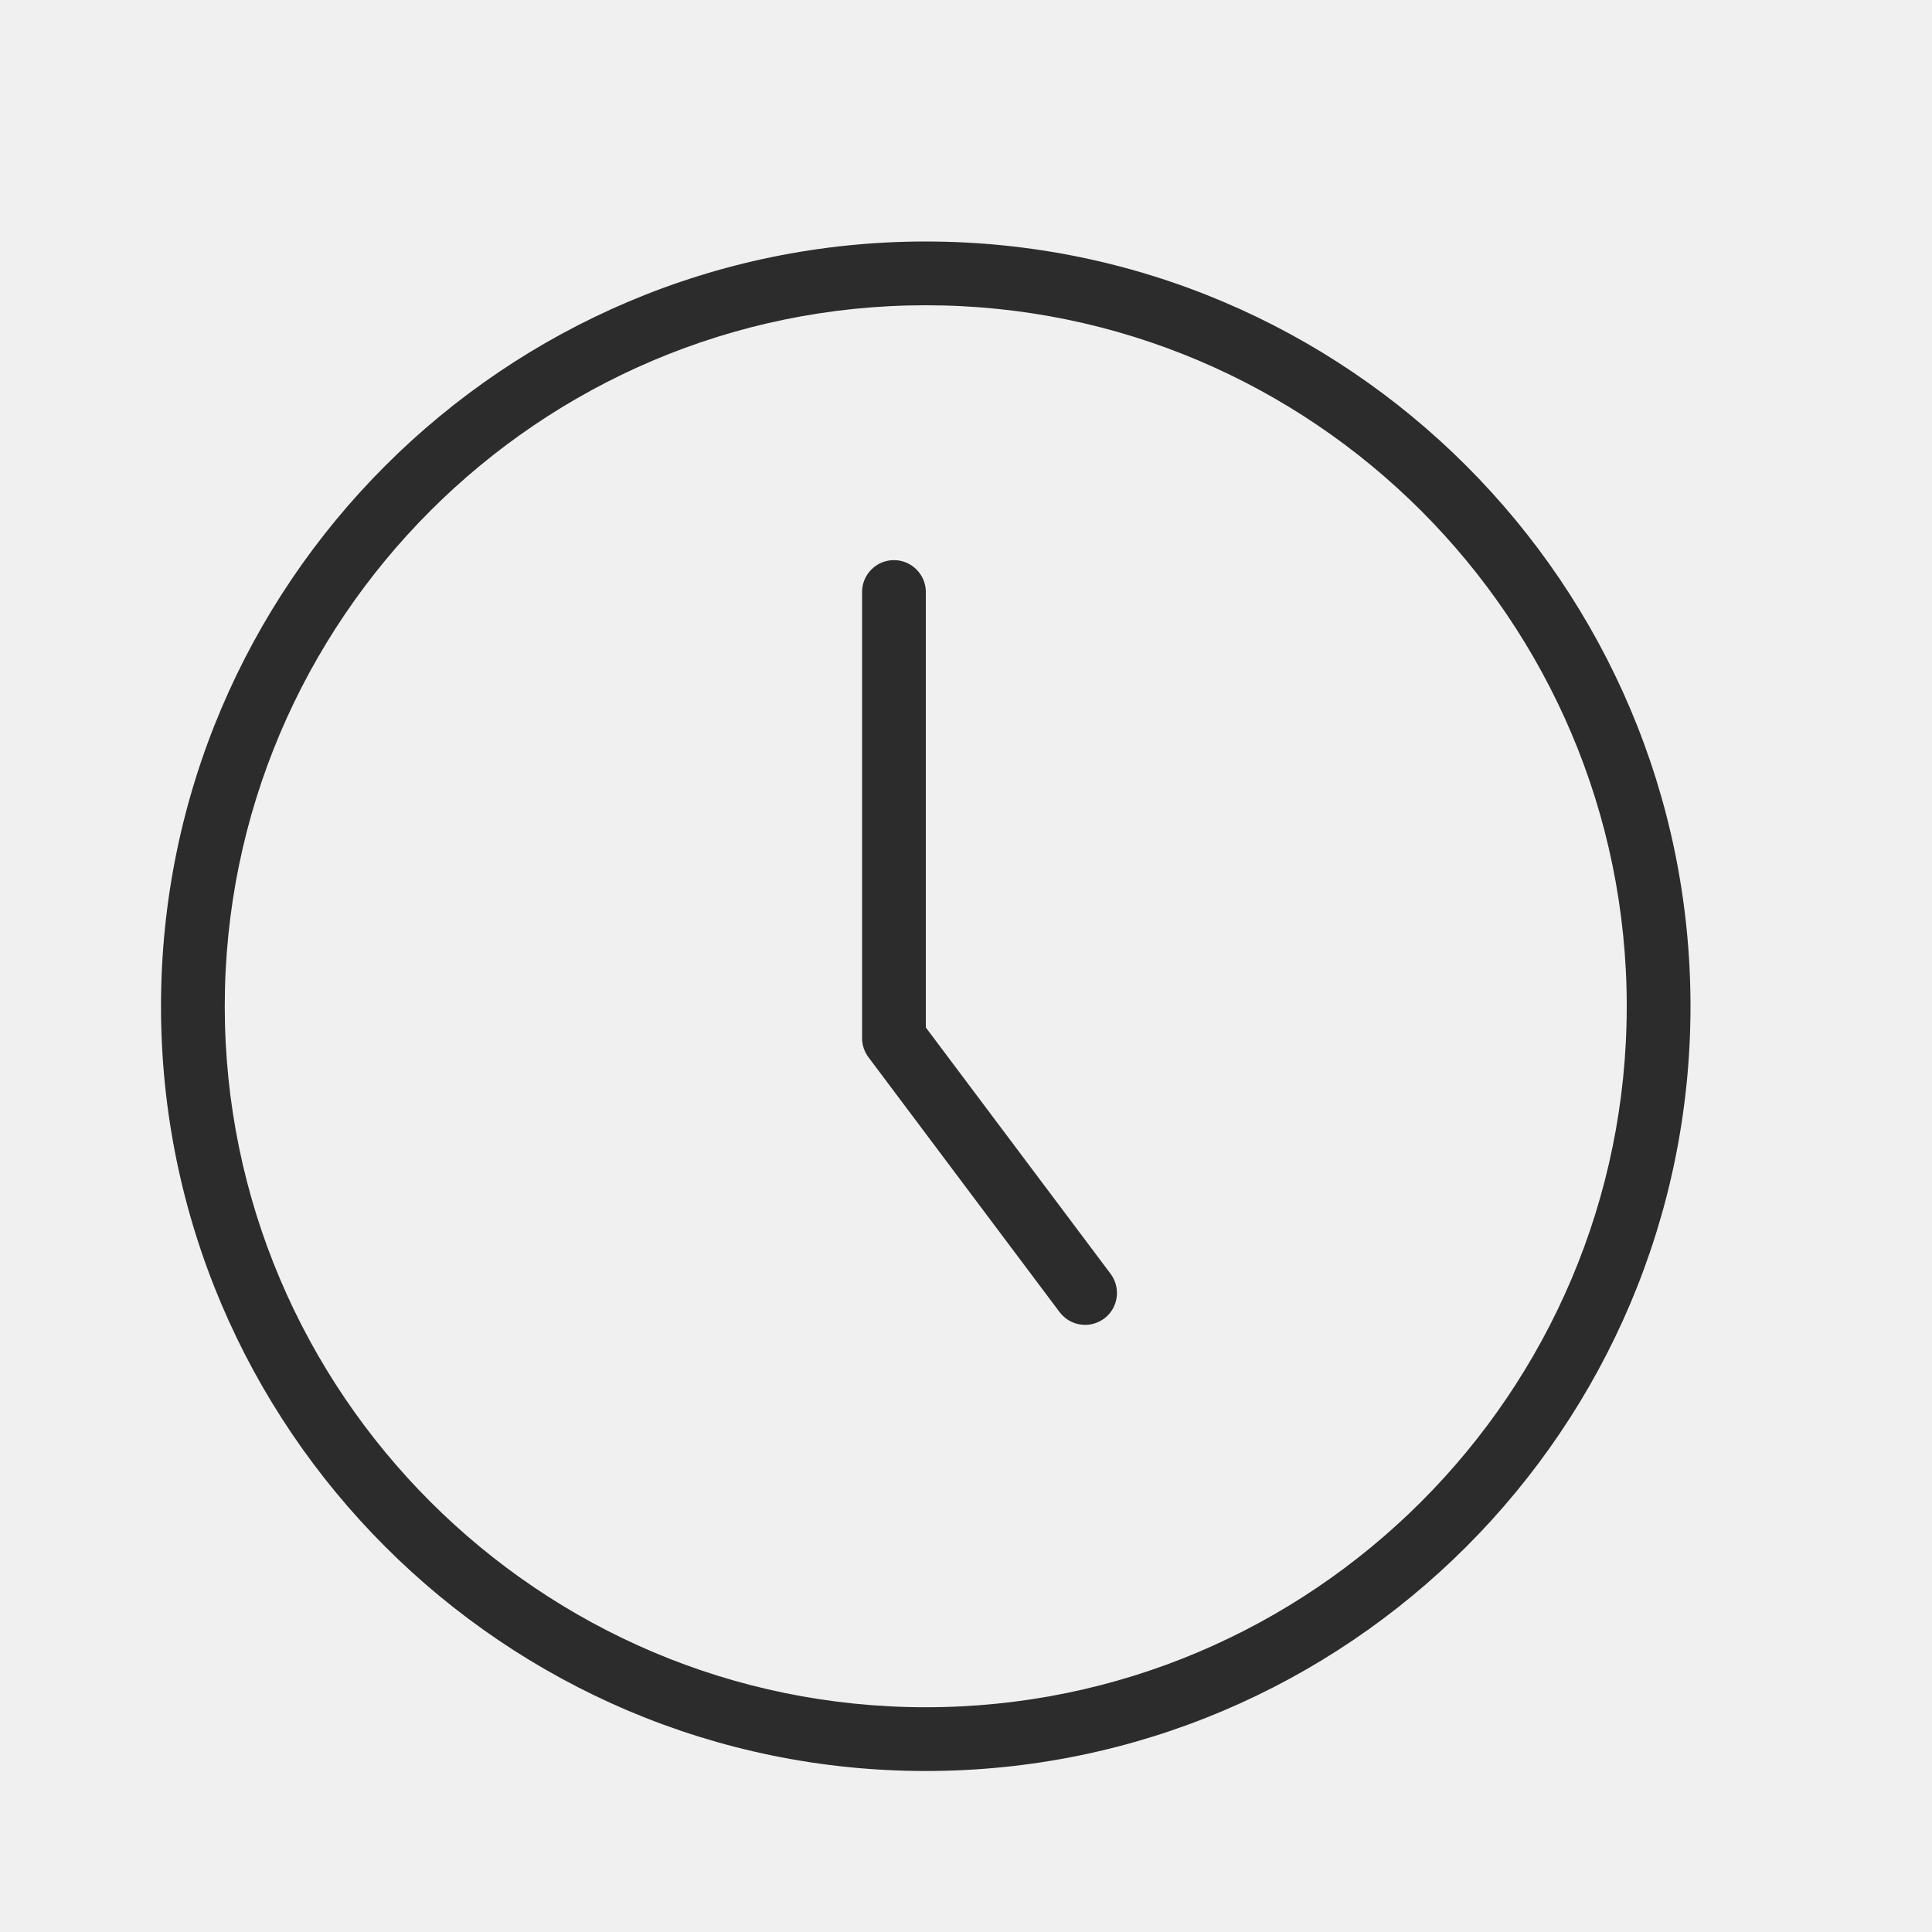
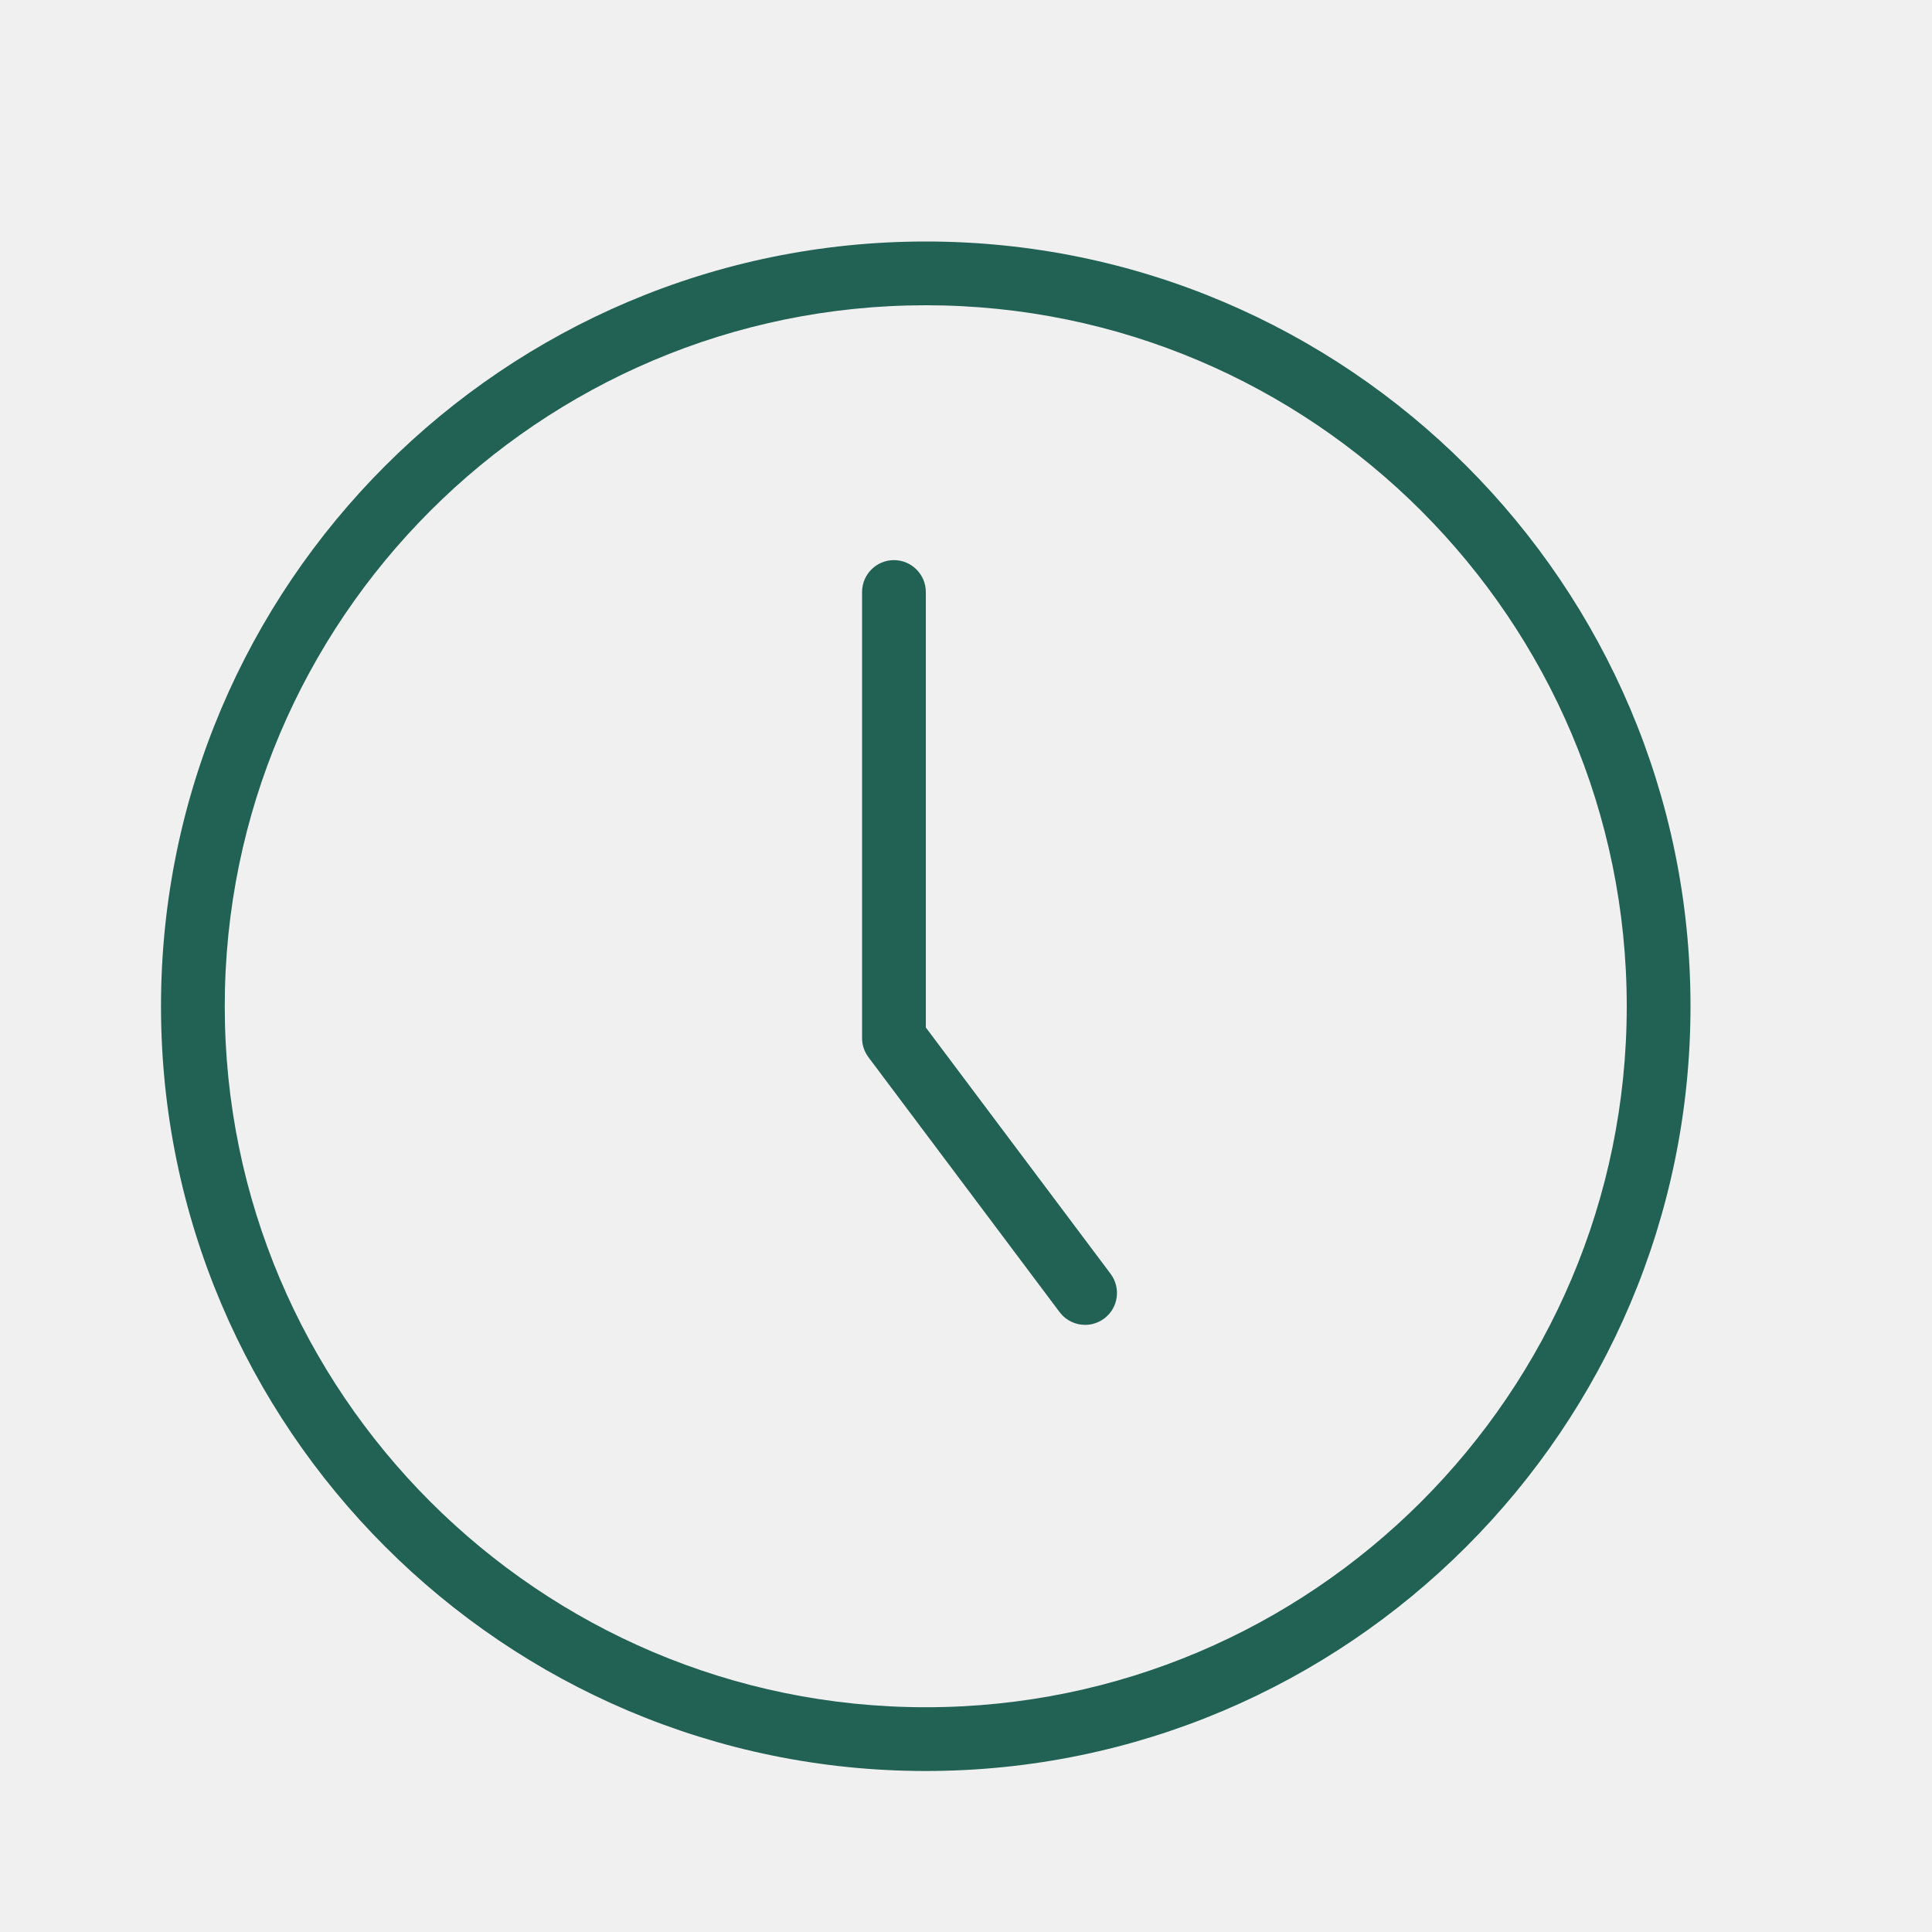
<svg xmlns="http://www.w3.org/2000/svg" width="24" height="24" viewBox="0 0 24 24" fill="none">
  <g clip-path="url(#clip0_163_43)">
-     <path d="M11.5 22C6.262 22 2 17.738 2 12.5C2 7.262 6.262 3 11.5 3C16.738 3 21 7.262 21 12.5C21 17.738 16.738 22 11.5 22ZM11.5 3.792C6.699 3.792 2.792 7.699 2.792 12.5C2.792 17.302 6.699 21.208 11.5 21.208C16.302 21.208 20.208 17.302 20.208 12.5C20.208 7.699 16.302 3.792 11.5 3.792ZM13.717 16.379C13.892 16.248 13.927 16 13.797 15.825L11.501 12.764V7.354C11.501 7.136 11.323 6.958 11.105 6.958C10.886 6.958 10.709 7.136 10.709 7.354V12.896C10.709 12.981 10.737 13.065 10.788 13.133L13.163 16.3C13.242 16.404 13.36 16.458 13.48 16.458C13.562 16.458 13.645 16.432 13.717 16.379Z" fill="#2C2C2C" />
+     <path d="M11.5 22C6.262 22 2 17.738 2 12.5C2 7.262 6.262 3 11.5 3C16.738 3 21 7.262 21 12.5C21 17.738 16.738 22 11.5 22ZM11.5 3.792C6.699 3.792 2.792 7.699 2.792 12.5C2.792 17.302 6.699 21.208 11.5 21.208C16.302 21.208 20.208 17.302 20.208 12.5C20.208 7.699 16.302 3.792 11.5 3.792ZM13.717 16.379C13.892 16.248 13.927 16 13.797 15.825L11.501 12.764V7.354C11.501 7.136 11.323 6.958 11.105 6.958C10.886 6.958 10.709 7.136 10.709 7.354V12.896C10.709 12.981 10.737 13.065 10.788 13.133L13.163 16.3C13.242 16.404 13.36 16.458 13.48 16.458C13.562 16.458 13.645 16.432 13.717 16.379Z" fill="#226254" />
  </g>
  <defs>
    <clipPath id="clip0_163_43">
      <rect width="19" height="19" fill="white" transform="translate(2 3)" />
    </clipPath>
  </defs>
</svg>
